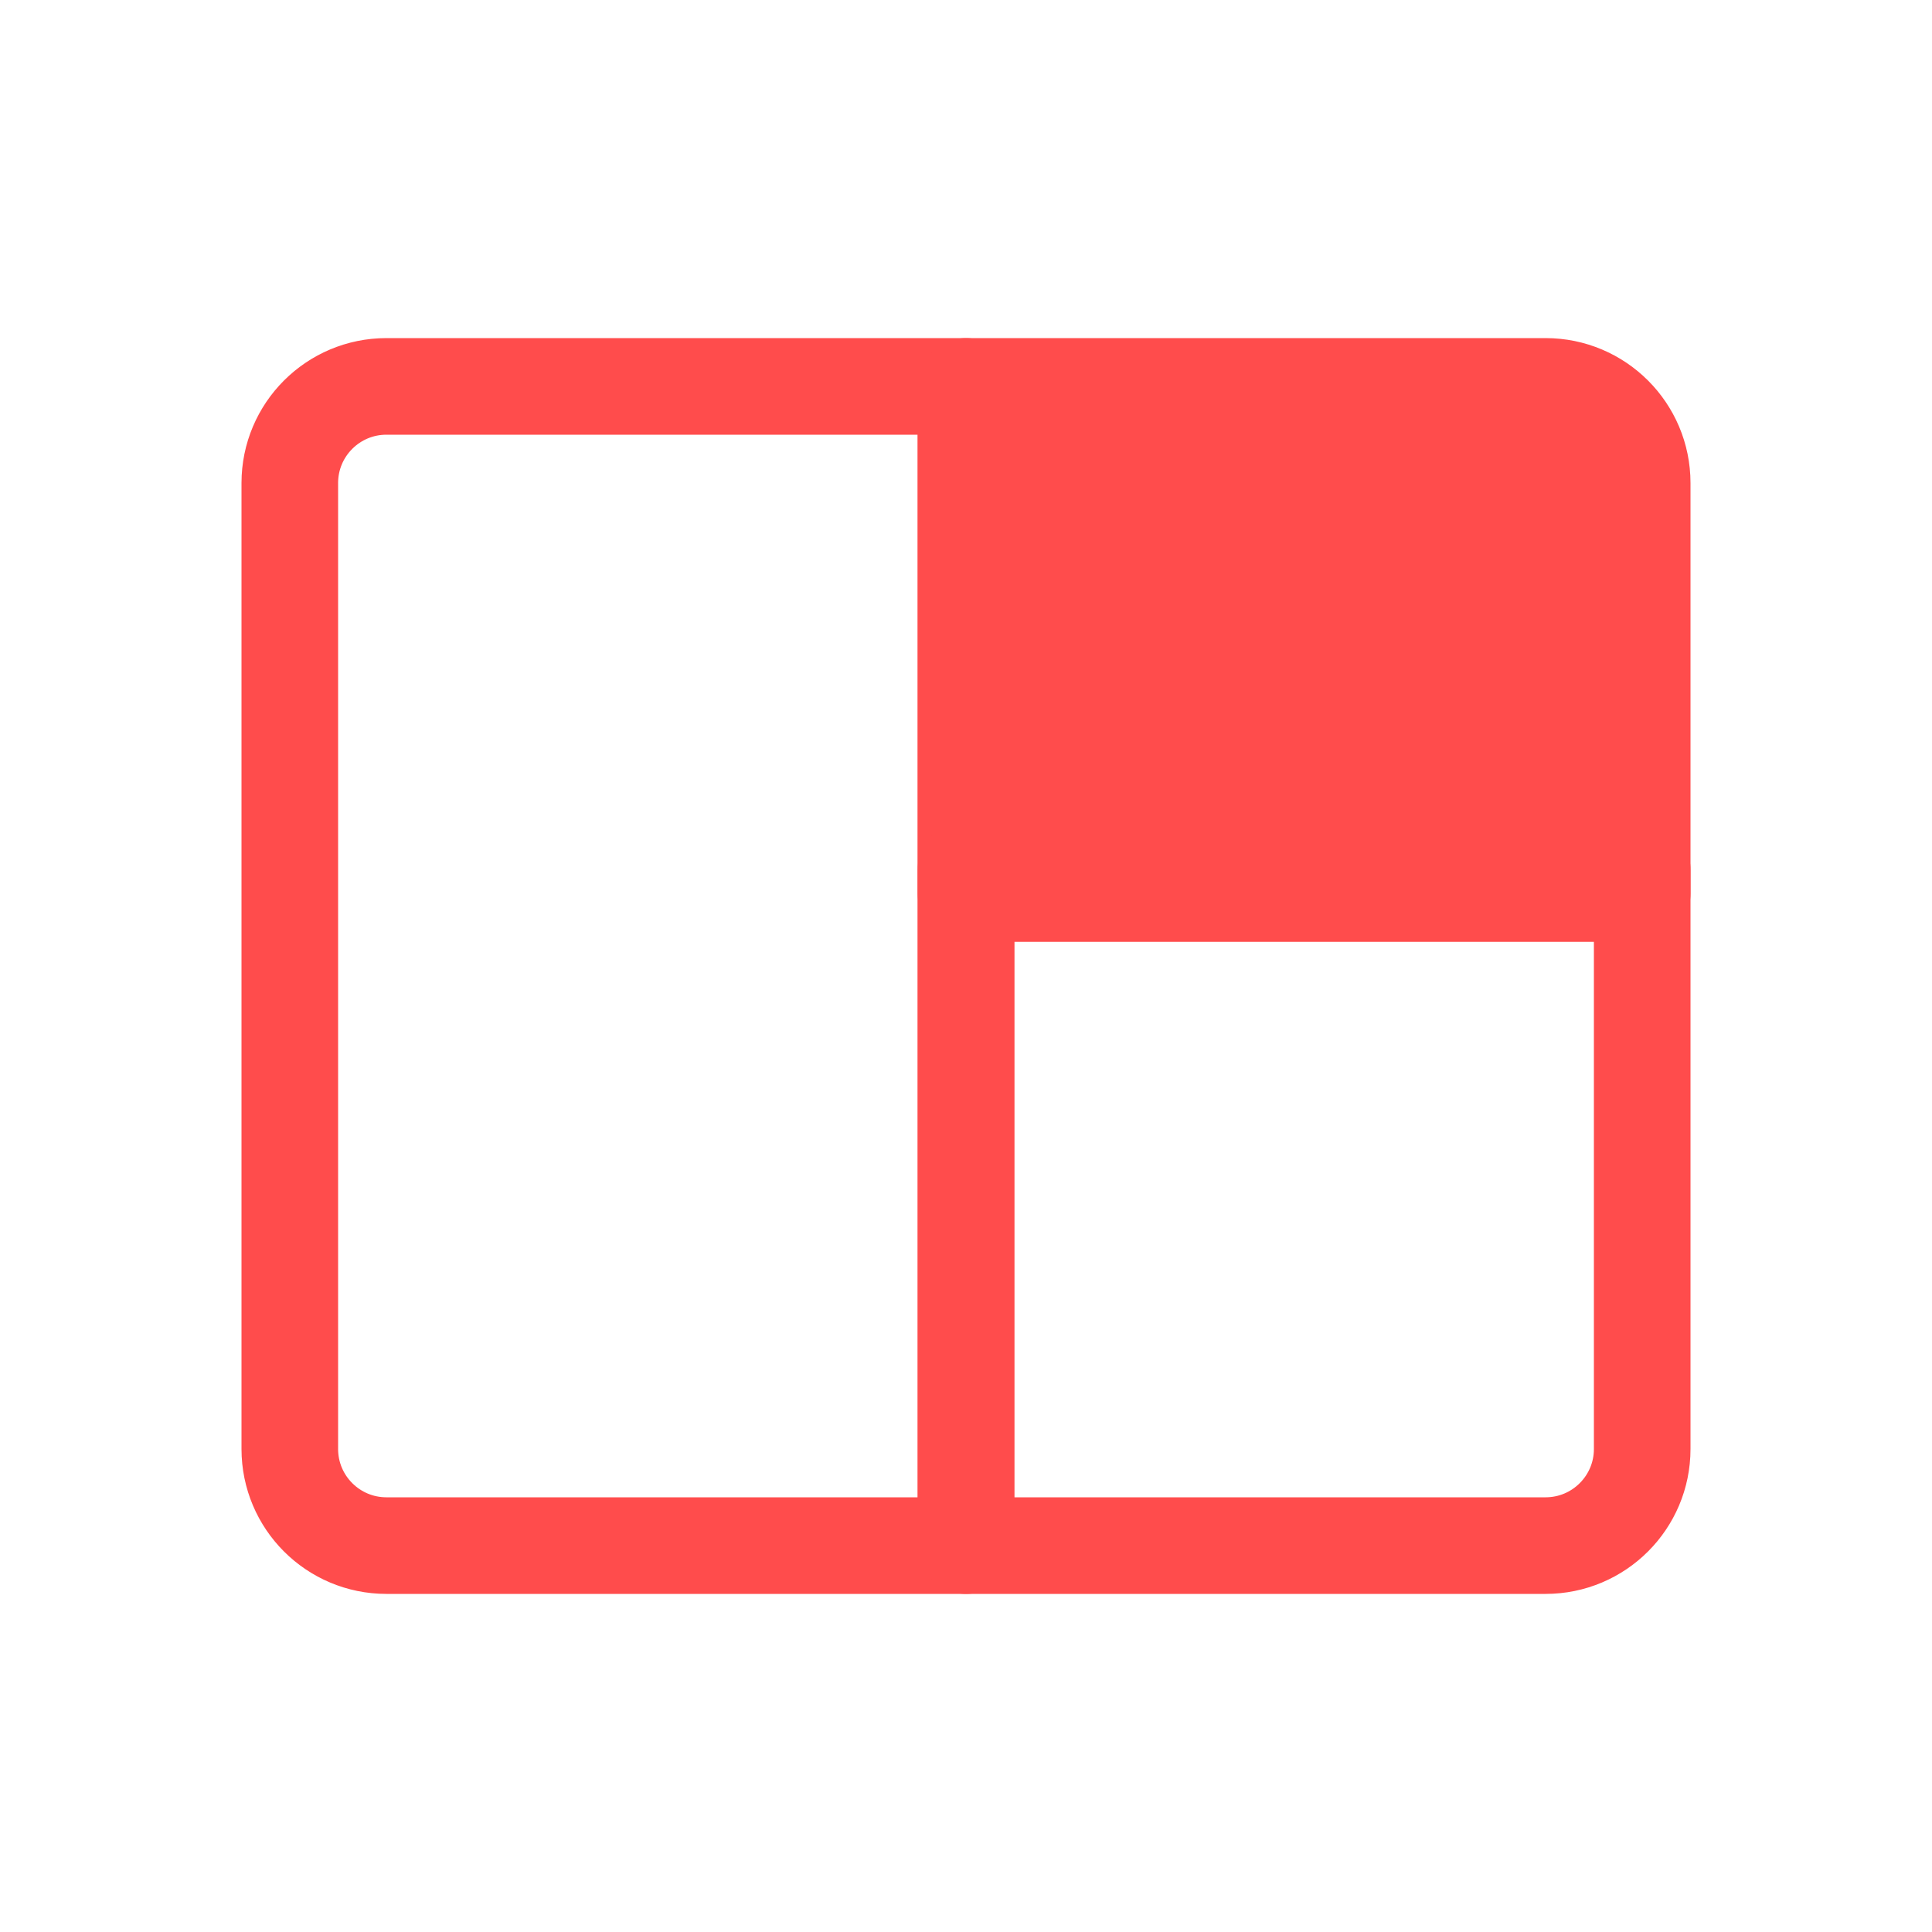
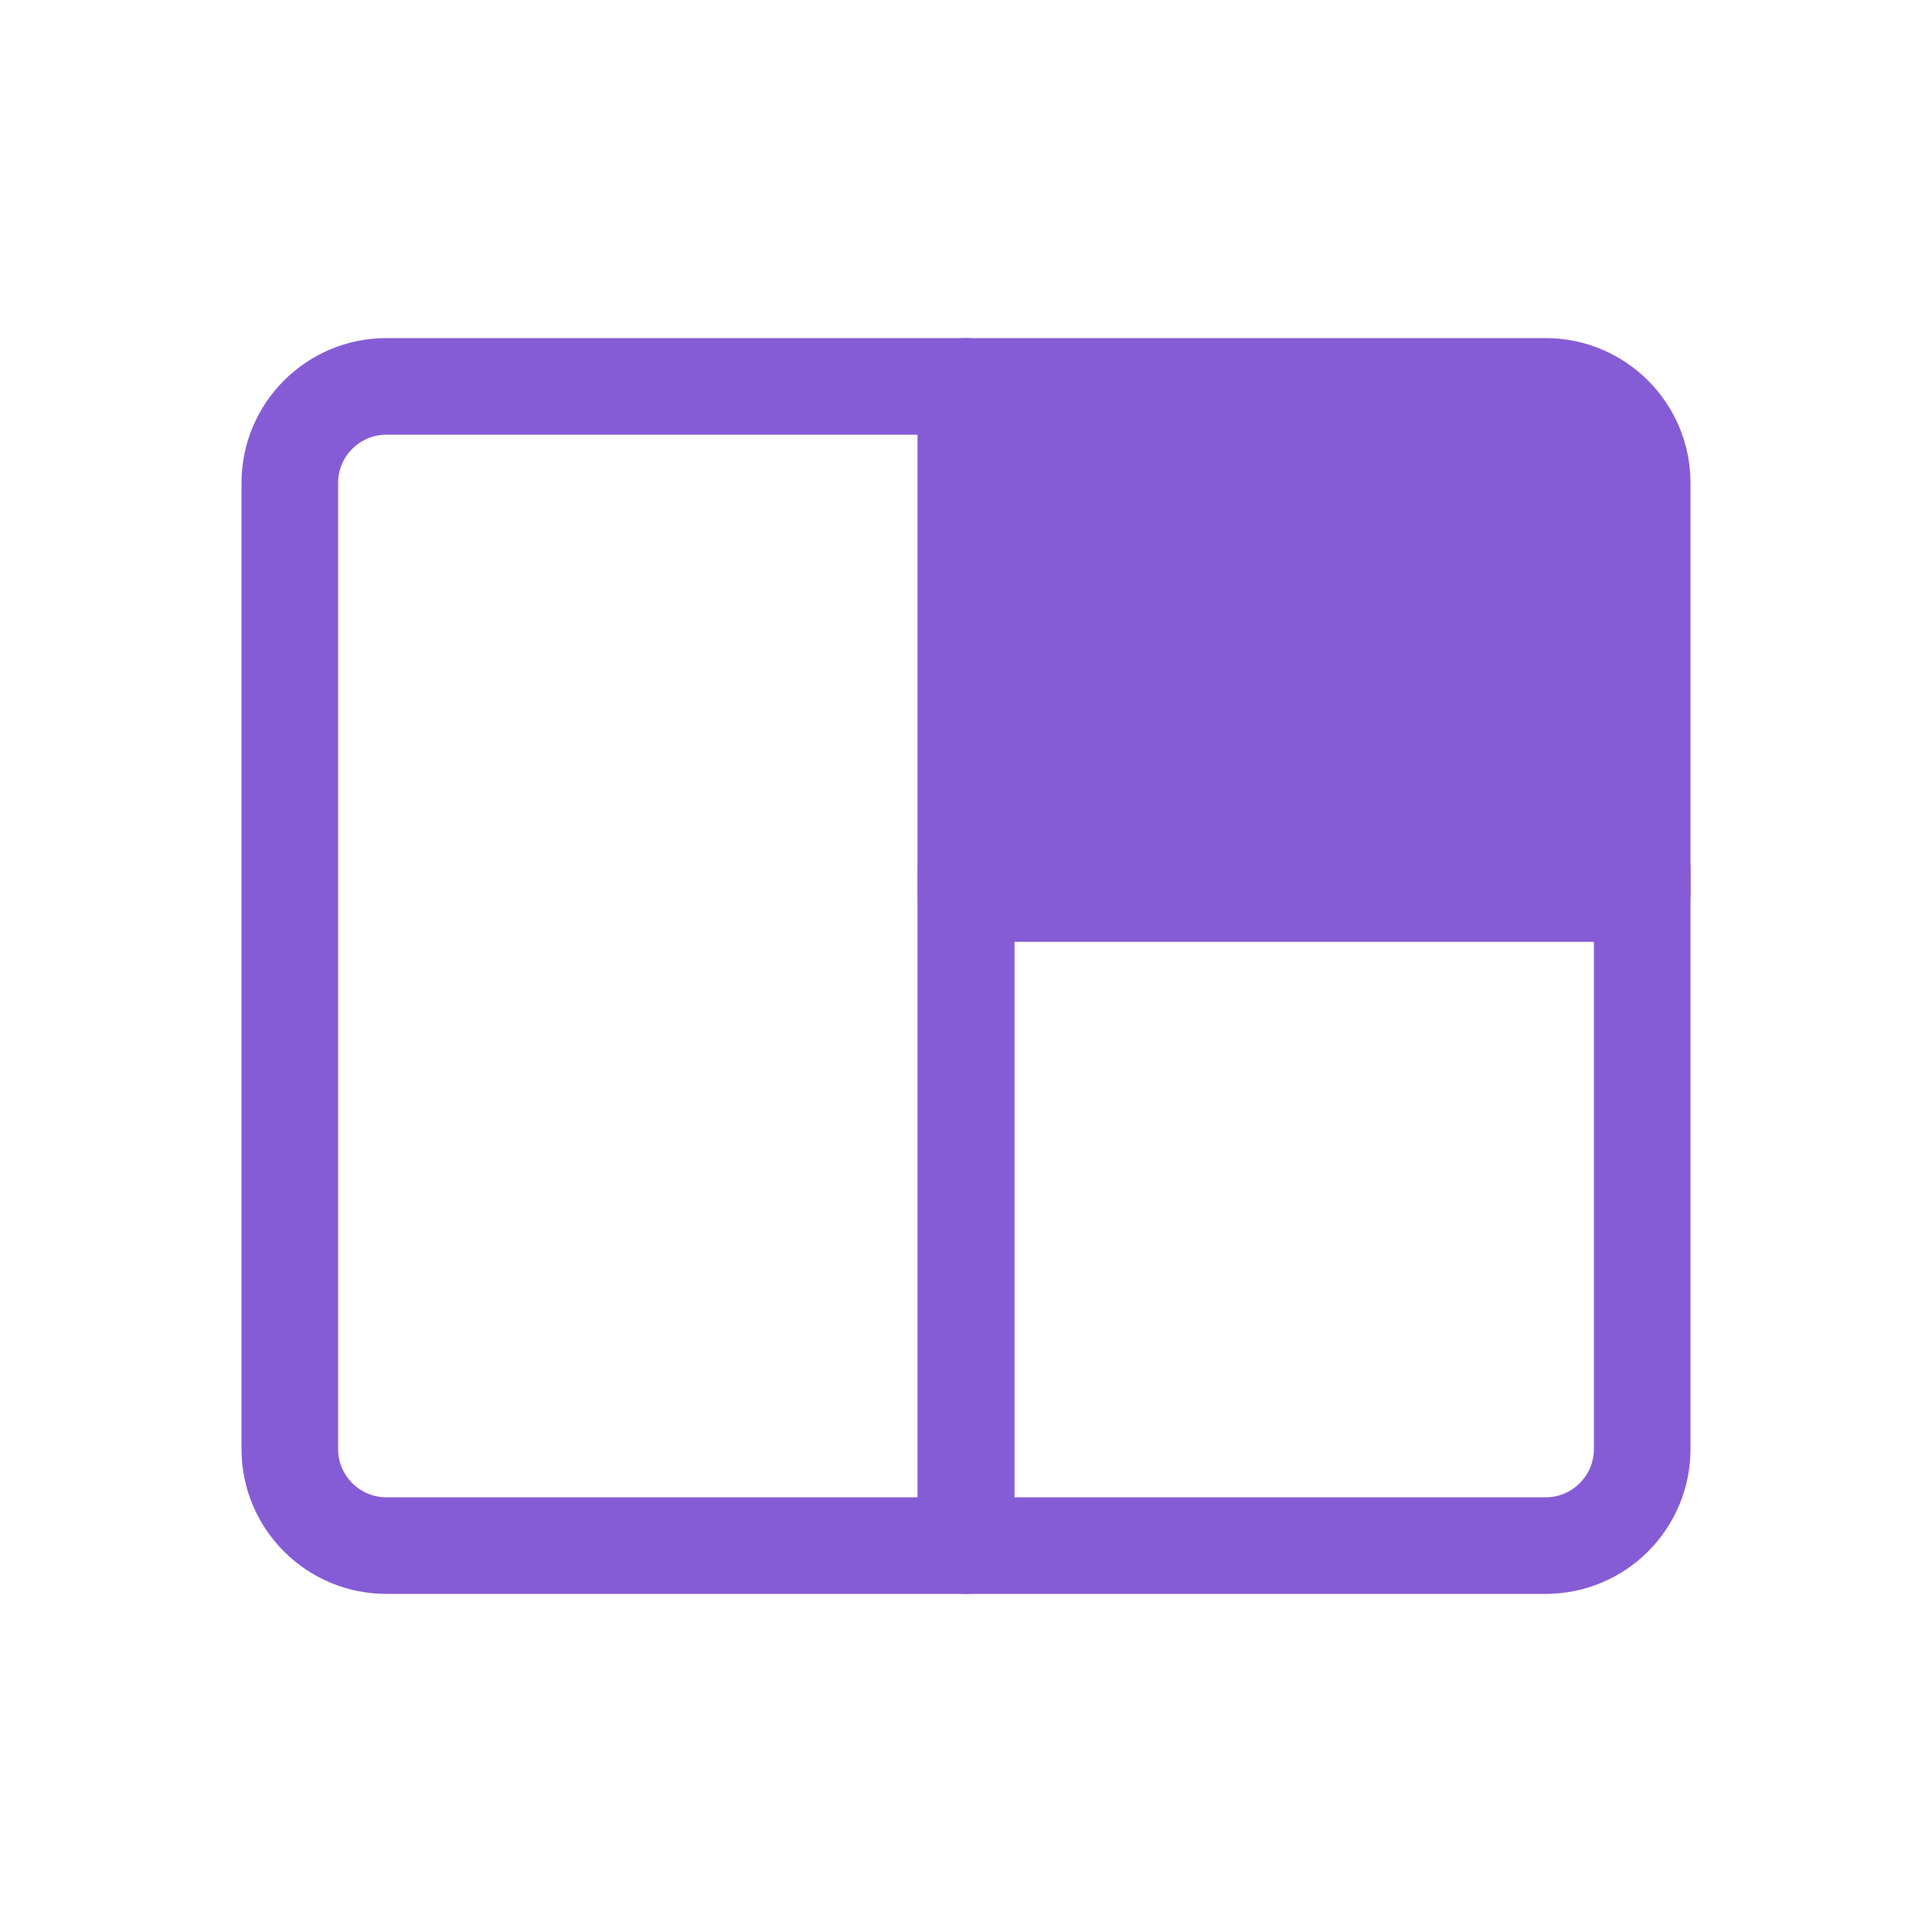
<svg xmlns="http://www.w3.org/2000/svg" width="20px" height="20px" viewBox="0 0 20 20" version="1.1">
  <defs />
  <g id="Page-1" stroke="none" stroke-width="1" fill="none" fill-rule="evenodd" stroke-linecap="round" stroke-linejoin="round">
-     <g id="Large-Stage-(active)" stroke="#FF4C4C">
+     <g id="Large-Stage-(active)" stroke="#855CD6">
      <g id="large-stage-(inactive)" transform="translate(3, 4)">
        <path d="M1,0 L7,0 L7,12 L1,12 L1,12 C0.448,12 6.76353751e-17,11.552 0,11 L0,1 L0,1 C-6.76353751e-17,0.448 0.448,1.01453063e-16 1,0 Z" id="Rectangle" />
-         <path d="M7,0 L13,0 L13,0 C13.552,-1.01453063e-16 14,0.448 14,1 L14,5.25 L7,5.25 L7,0 Z" id="Rectangle" fill="#FF4C4C" />
+         <path d="M7,0 L13,0 L13,0 C13.552,-1.01453063e-16 14,0.448 14,1 L14,5.25 L7,5.25 L7,0 Z" id="Rectangle" fill="#855CD6" />
        <path d="M7,5 L14,5 L14,11 L14,11 C14,11.552 13.552,12 13,12 L7,12 L7,5 Z" id="Rectangle-Copy" />
      </g>
    </g>
  </g>
</svg>
